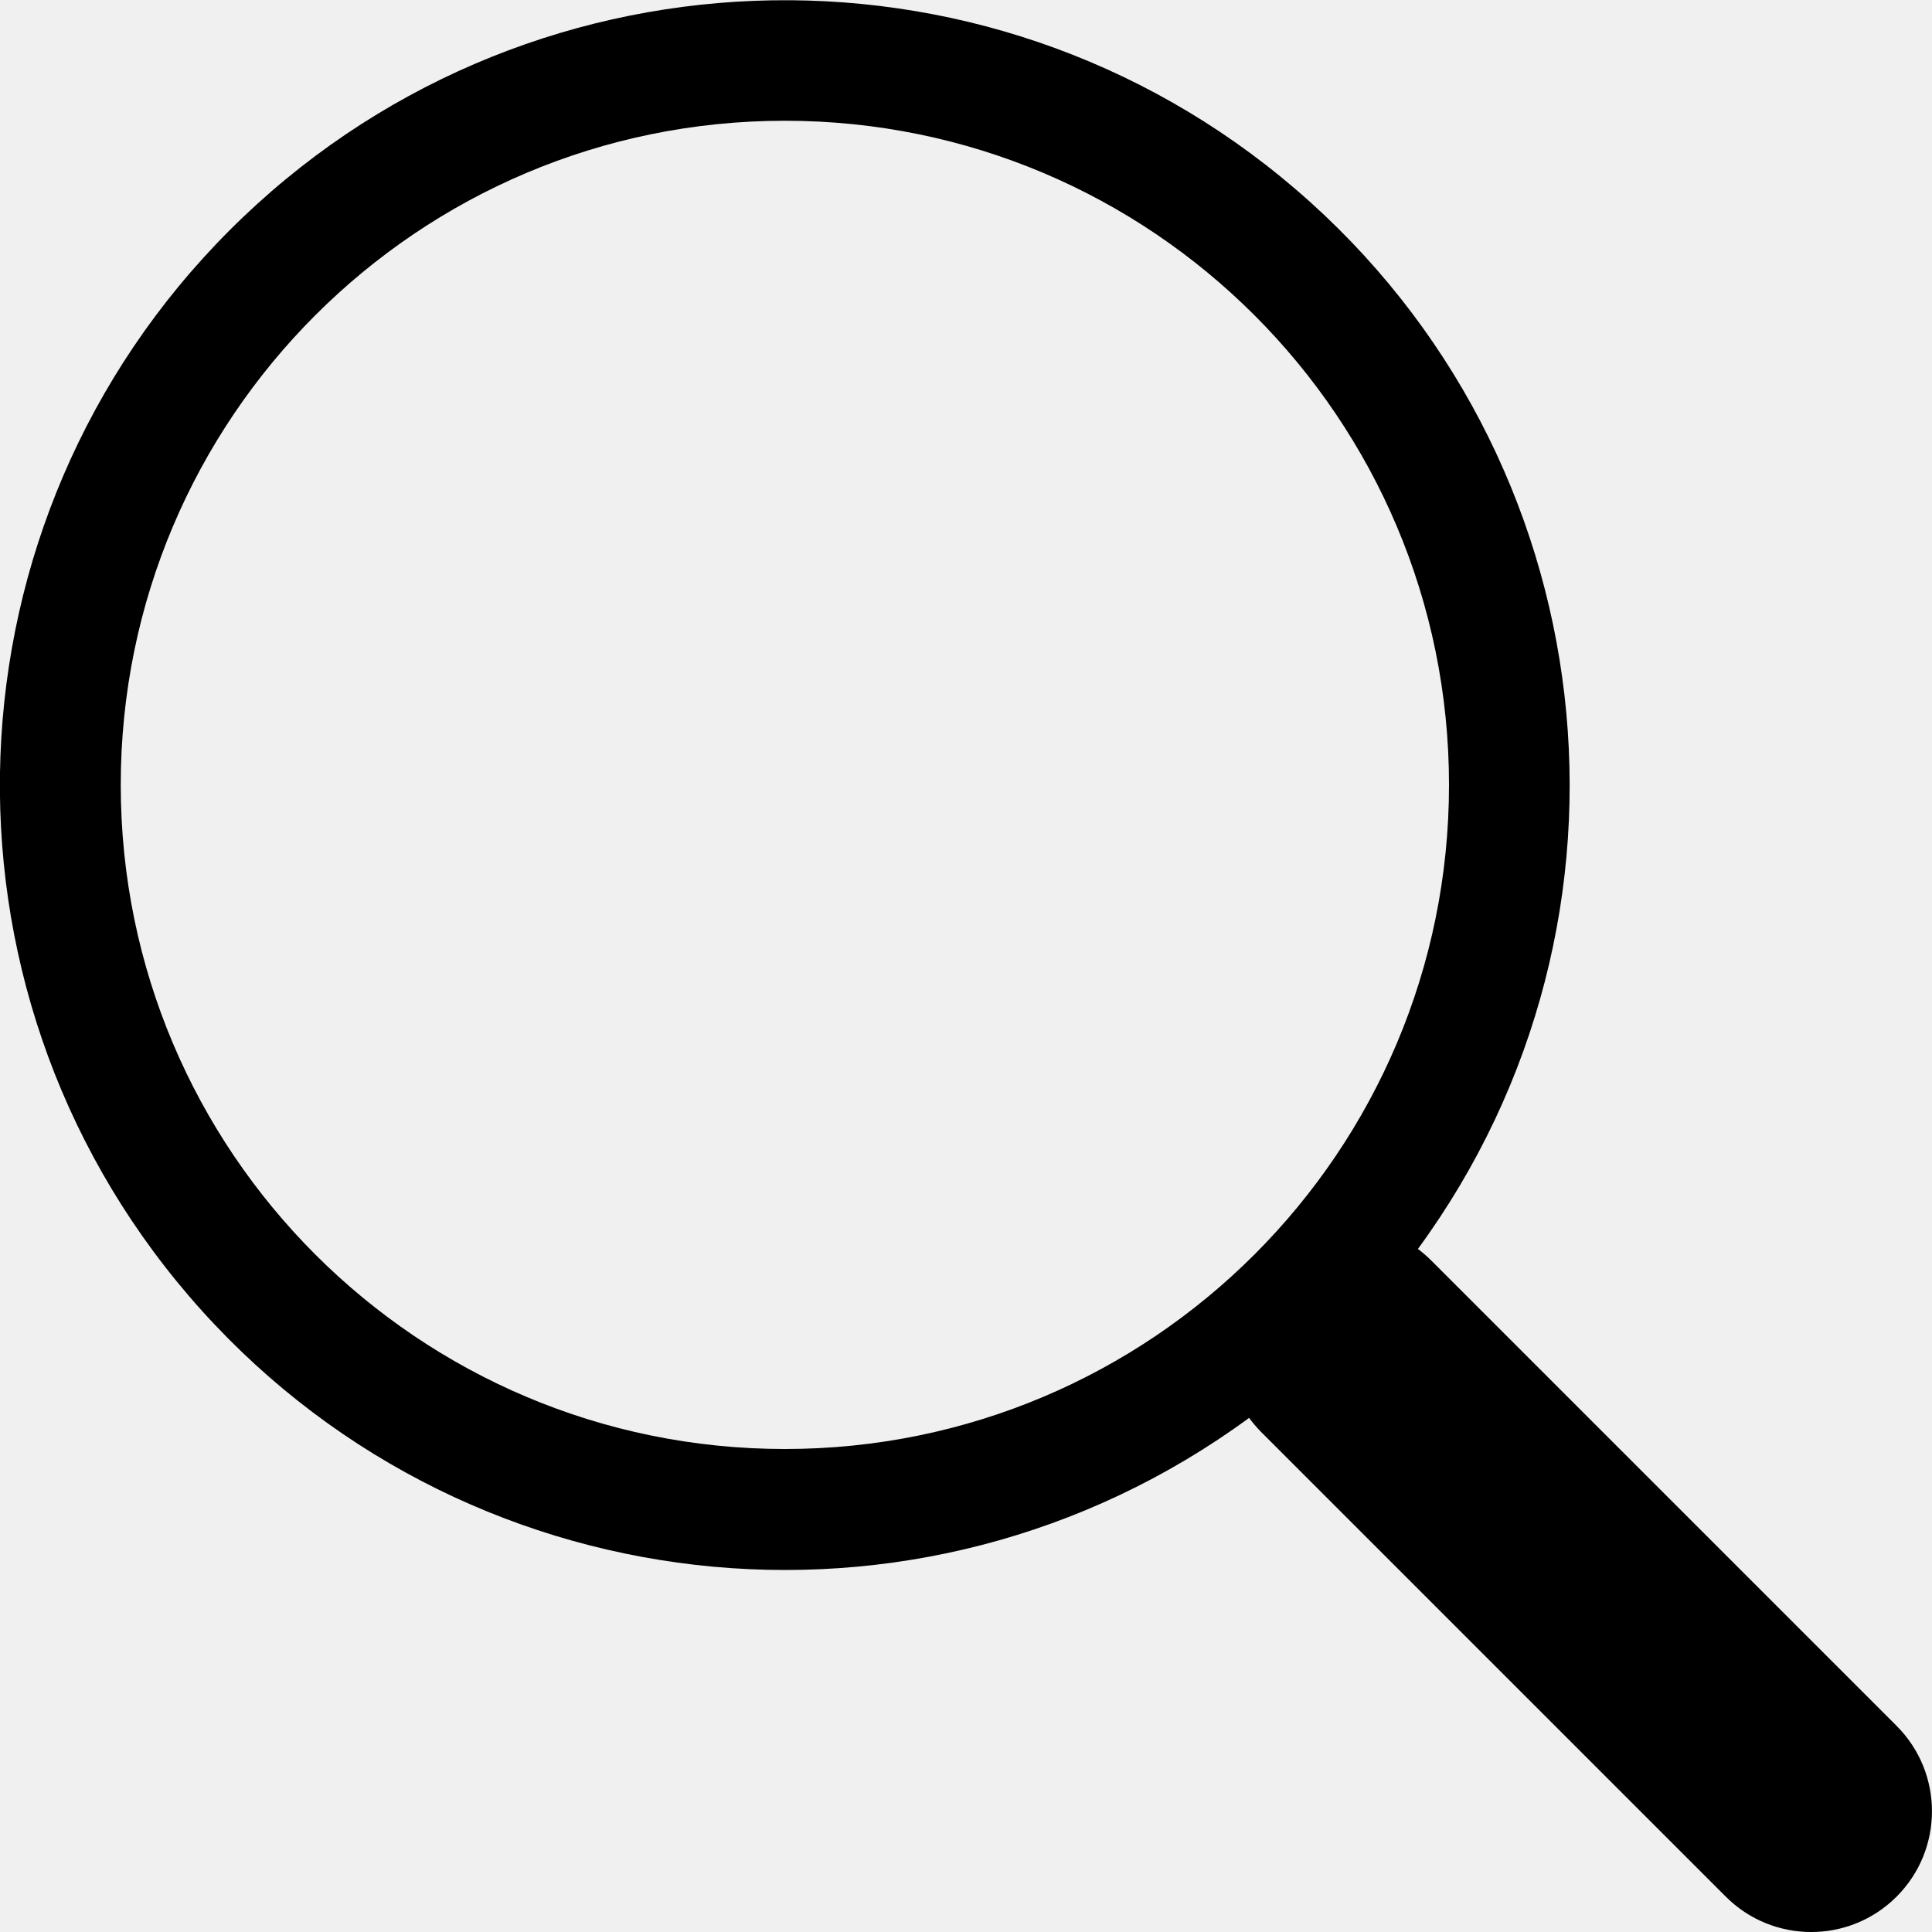
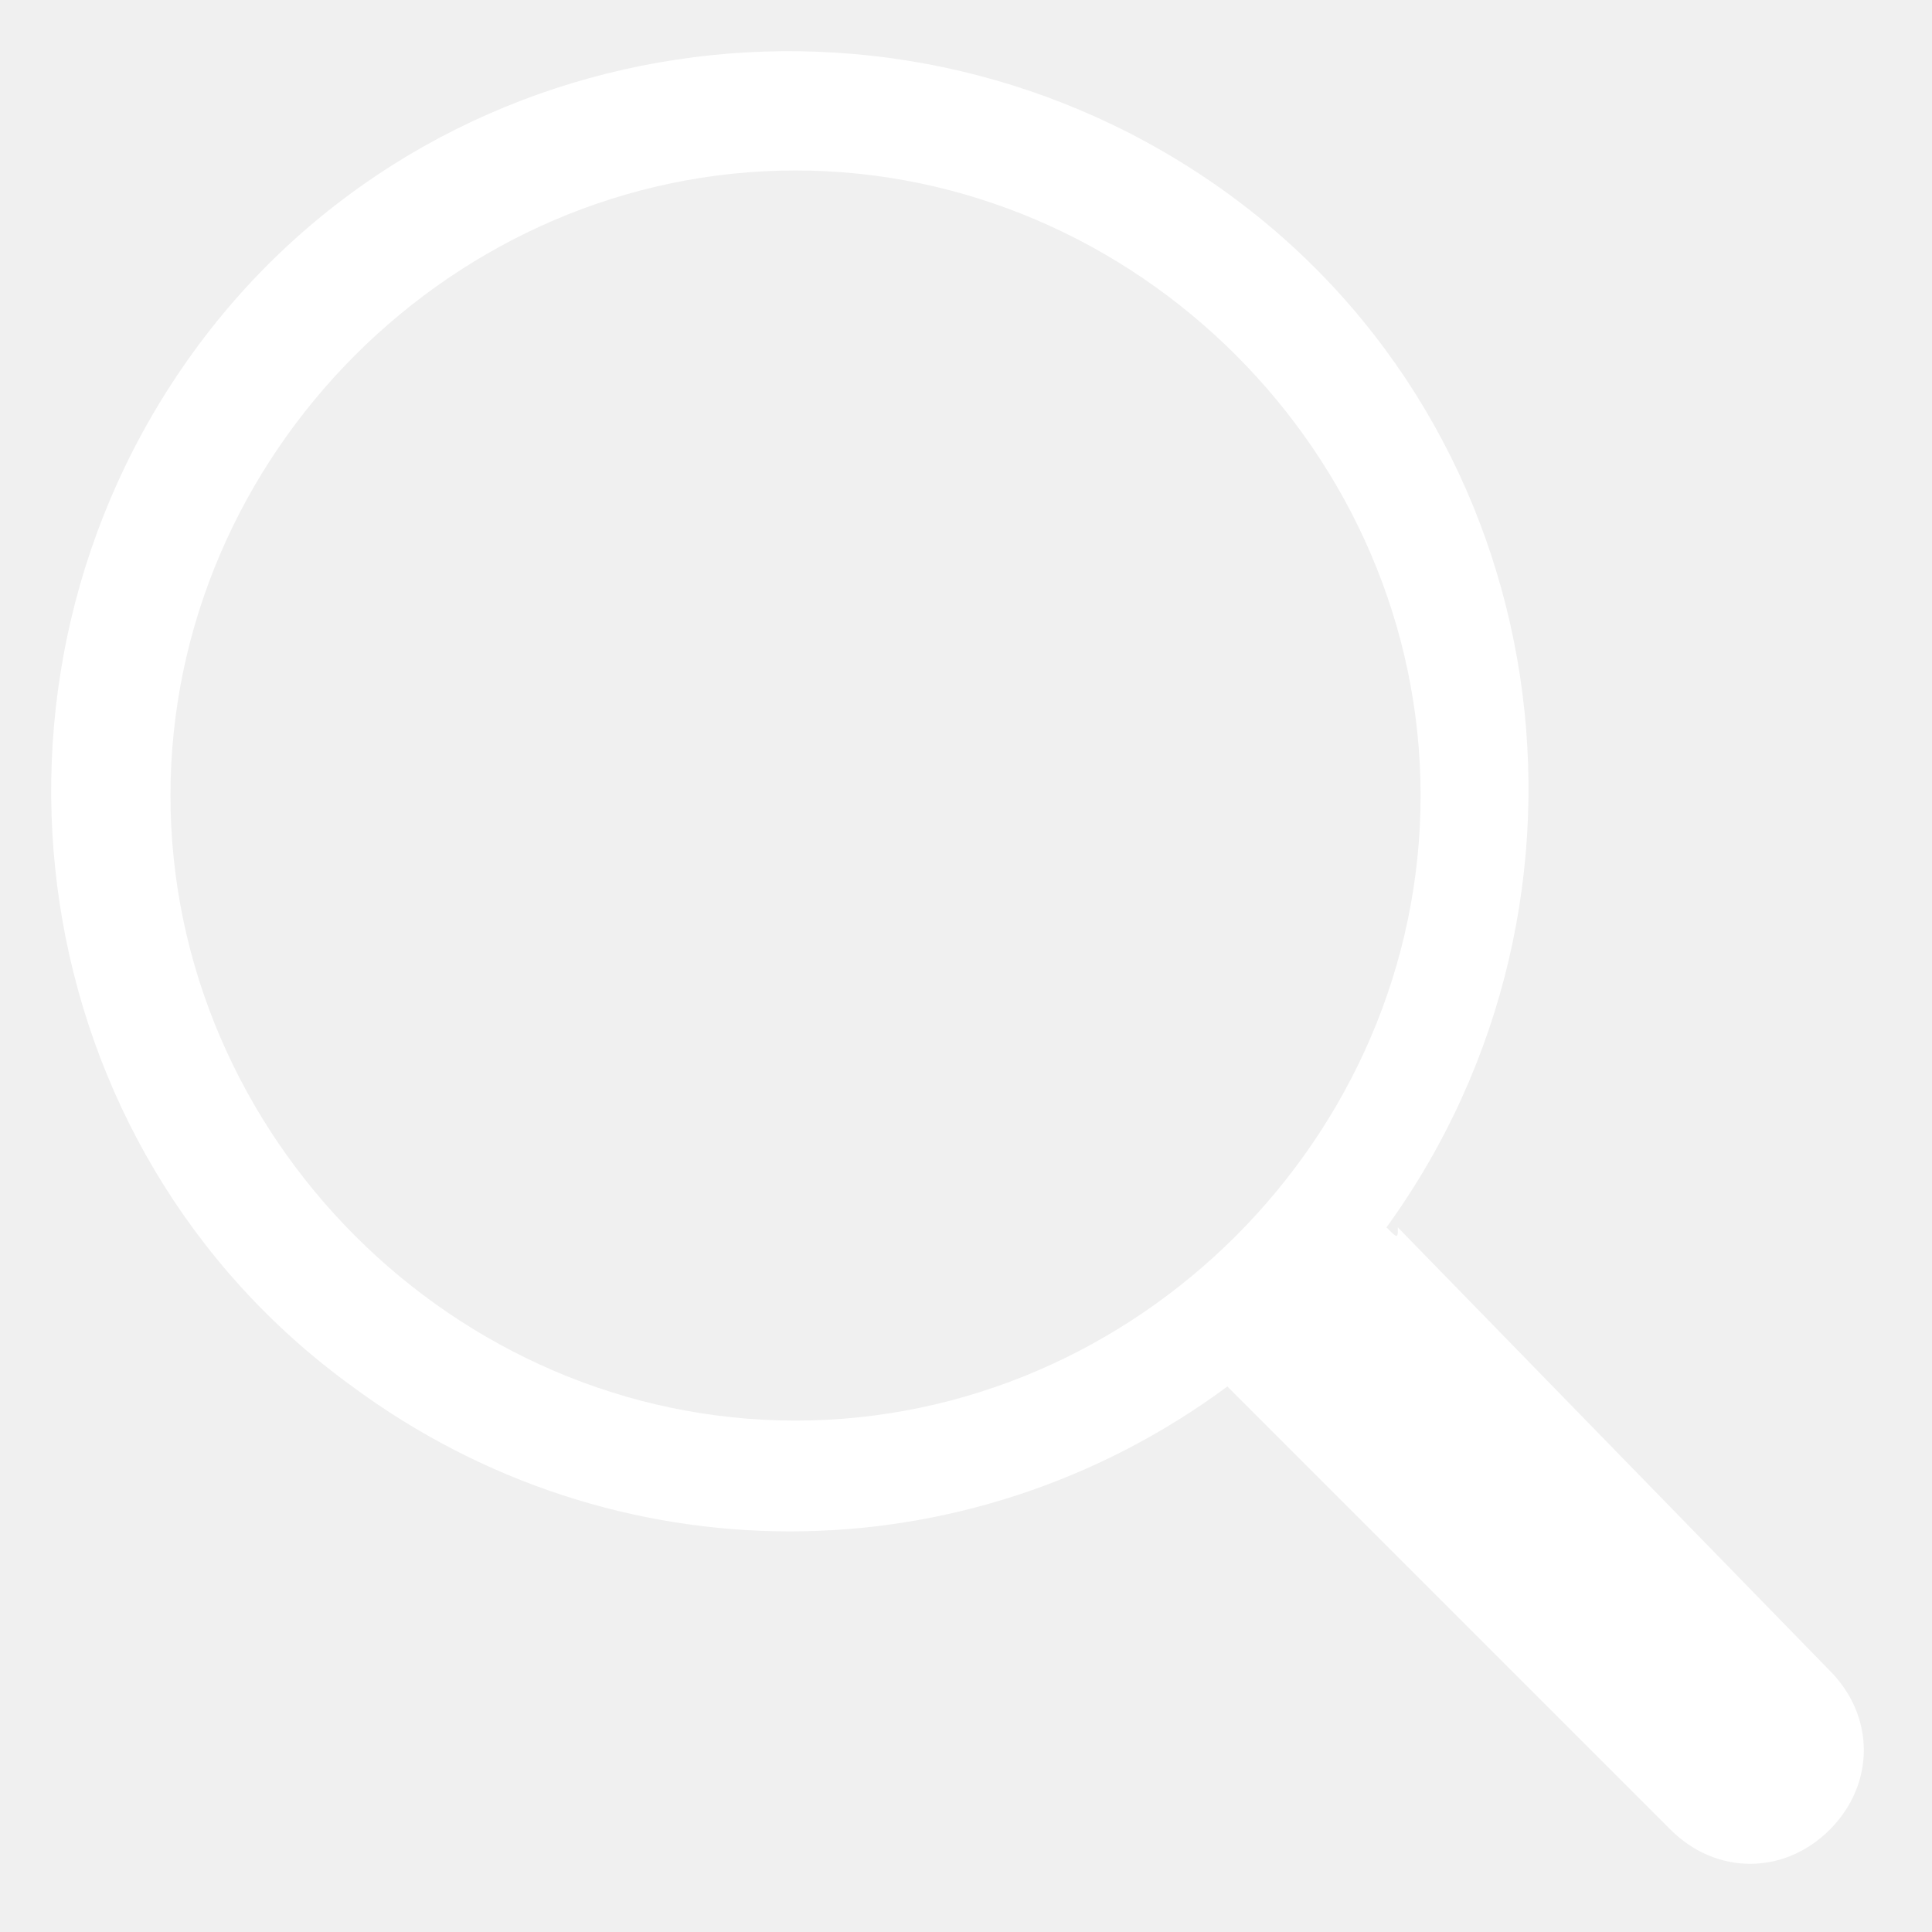
- <svg xmlns="http://www.w3.org/2000/svg" width="16" height="16" fill="currentColor" class="bi bi-search" viewBox="0 0 16 16">
-   <path d="M11.742 10.344a6.5 6.5 0 1 0-1.397 1.398h-.001c.03.04.062.078.098.115l3.85 3.85a1 1 0 0 0 1.415-1.414l-3.85-3.85a1.007 1.007 0 0 0-.115-.1zM12 6.5a5.5 5.5 0 1 1-11 0 5.5 5.5 0 0 1 11 0z" />
+ <svg xmlns="http://www.w3.org/2000/svg" version="1.1" id="Layer_1" x="0px" y="0px" viewBox="0 0 17 17" style="enable-background:new 0 0 17 17;" xml:space="preserve">
+   <style type="text/css">
+ 	.st0{fill:#FFFFFF;}
+ </style>
+   <path class="st0" d="M12.2,10.8c2.1-2.9,1.5-7-1.4-9.1s-7-1.5-9.1,1.4s-1.5,7,1.4,9.1c2.3,1.7,5.4,1.7,7.7,0h0c0,0,0.1,0.1,0.1,0.1  l3.8,3.8c0.4,0.4,1,0.4,1.4,0c0.4-0.4,0.4-1,0-1.4l-3.8-3.9C12.3,10.9,12.3,10.9,12.2,10.8L12.2,10.8z M12.5,7c0,3-2.5,5.5-5.5,5.5  S1.5,10,1.5,7S4,1.5,7,1.5S12.5,4,12.5,7z" />
</svg>
